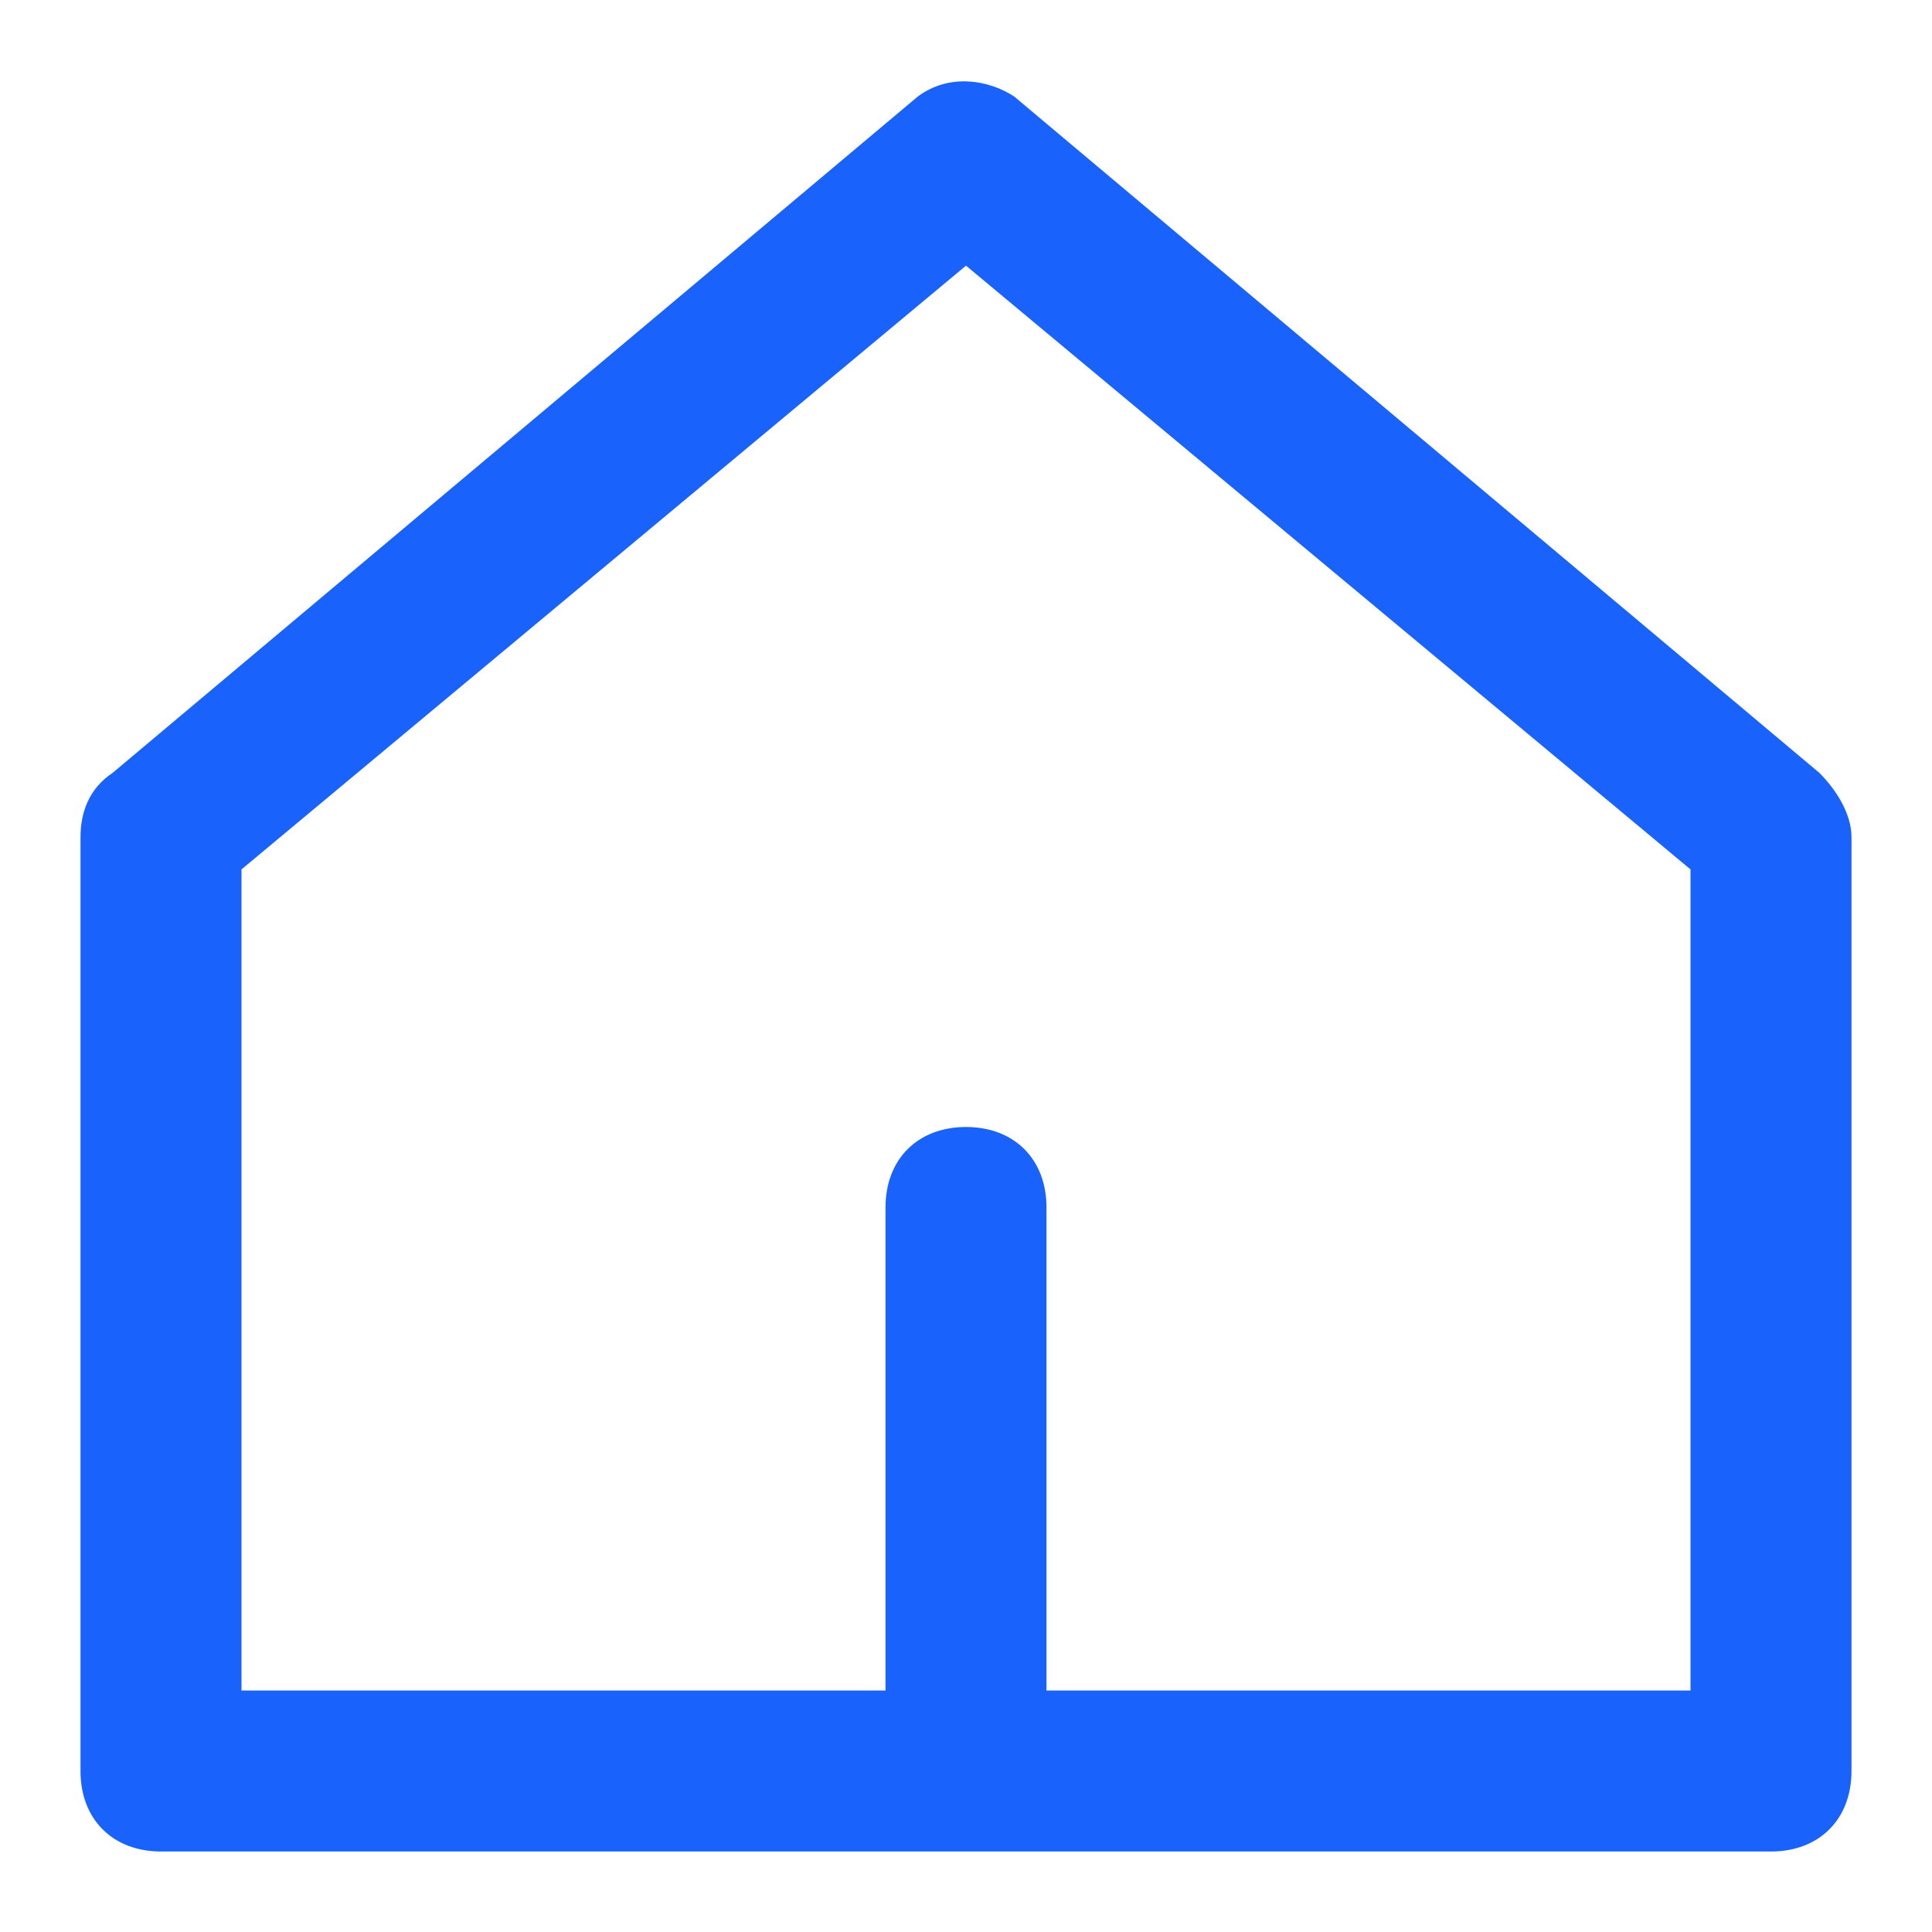
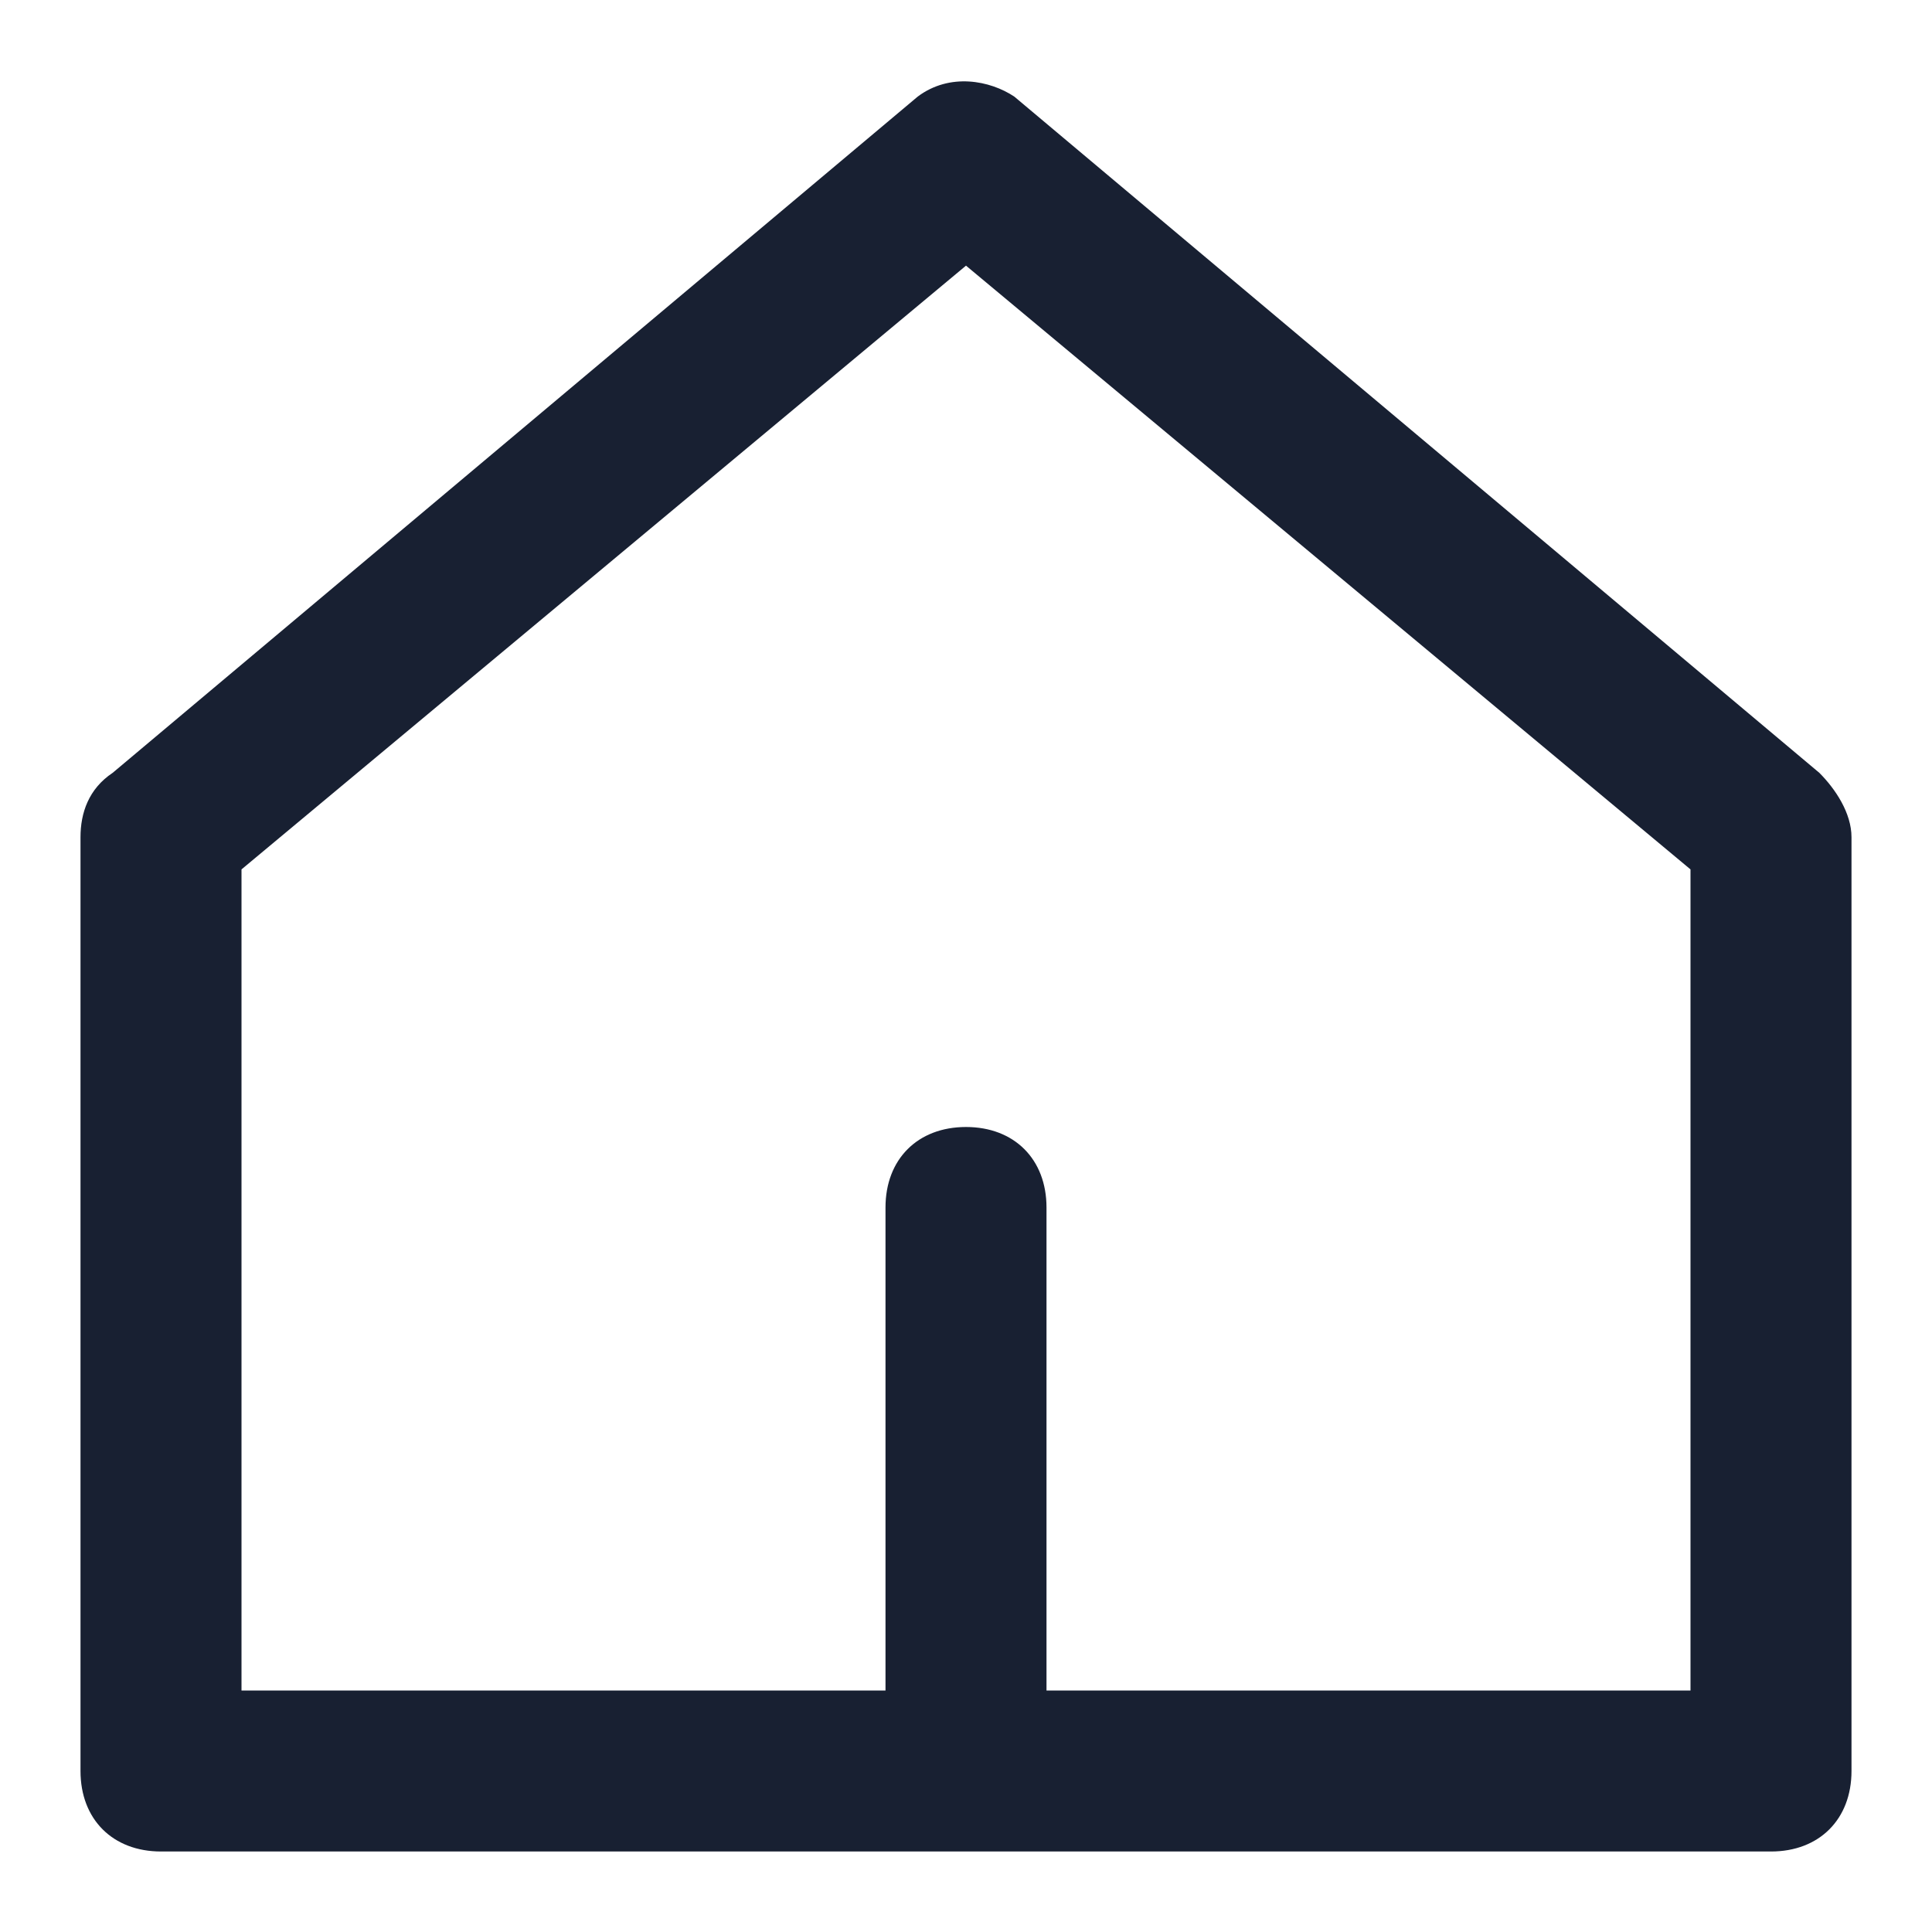
<svg xmlns="http://www.w3.org/2000/svg" id="_레이어_1" data-name="레이어_1" version="1.1" viewBox="0 0 24 24">
  <defs>
    <style>
      .st0 {
-         fill: #1962fc;
+         fill: #182032;
      }
    </style>
  </defs>
  <path class="st0" d="M11.4,1.2c.4-.3.9-.2,1.2,0l10,8.4c.2.2.4.5.4.8v11.6c0,.6-.4,1-1,1H2c-.6,0-1-.4-1-1v-11.6c0-.3.1-.6.4-.8L11.4,1.2h0ZM3,10.8v10.2h8v-6c0-.6.4-1,1-1s1,.4,1,1v6h8v-10.2L12,3.3,3,10.8Z" />
</svg>
